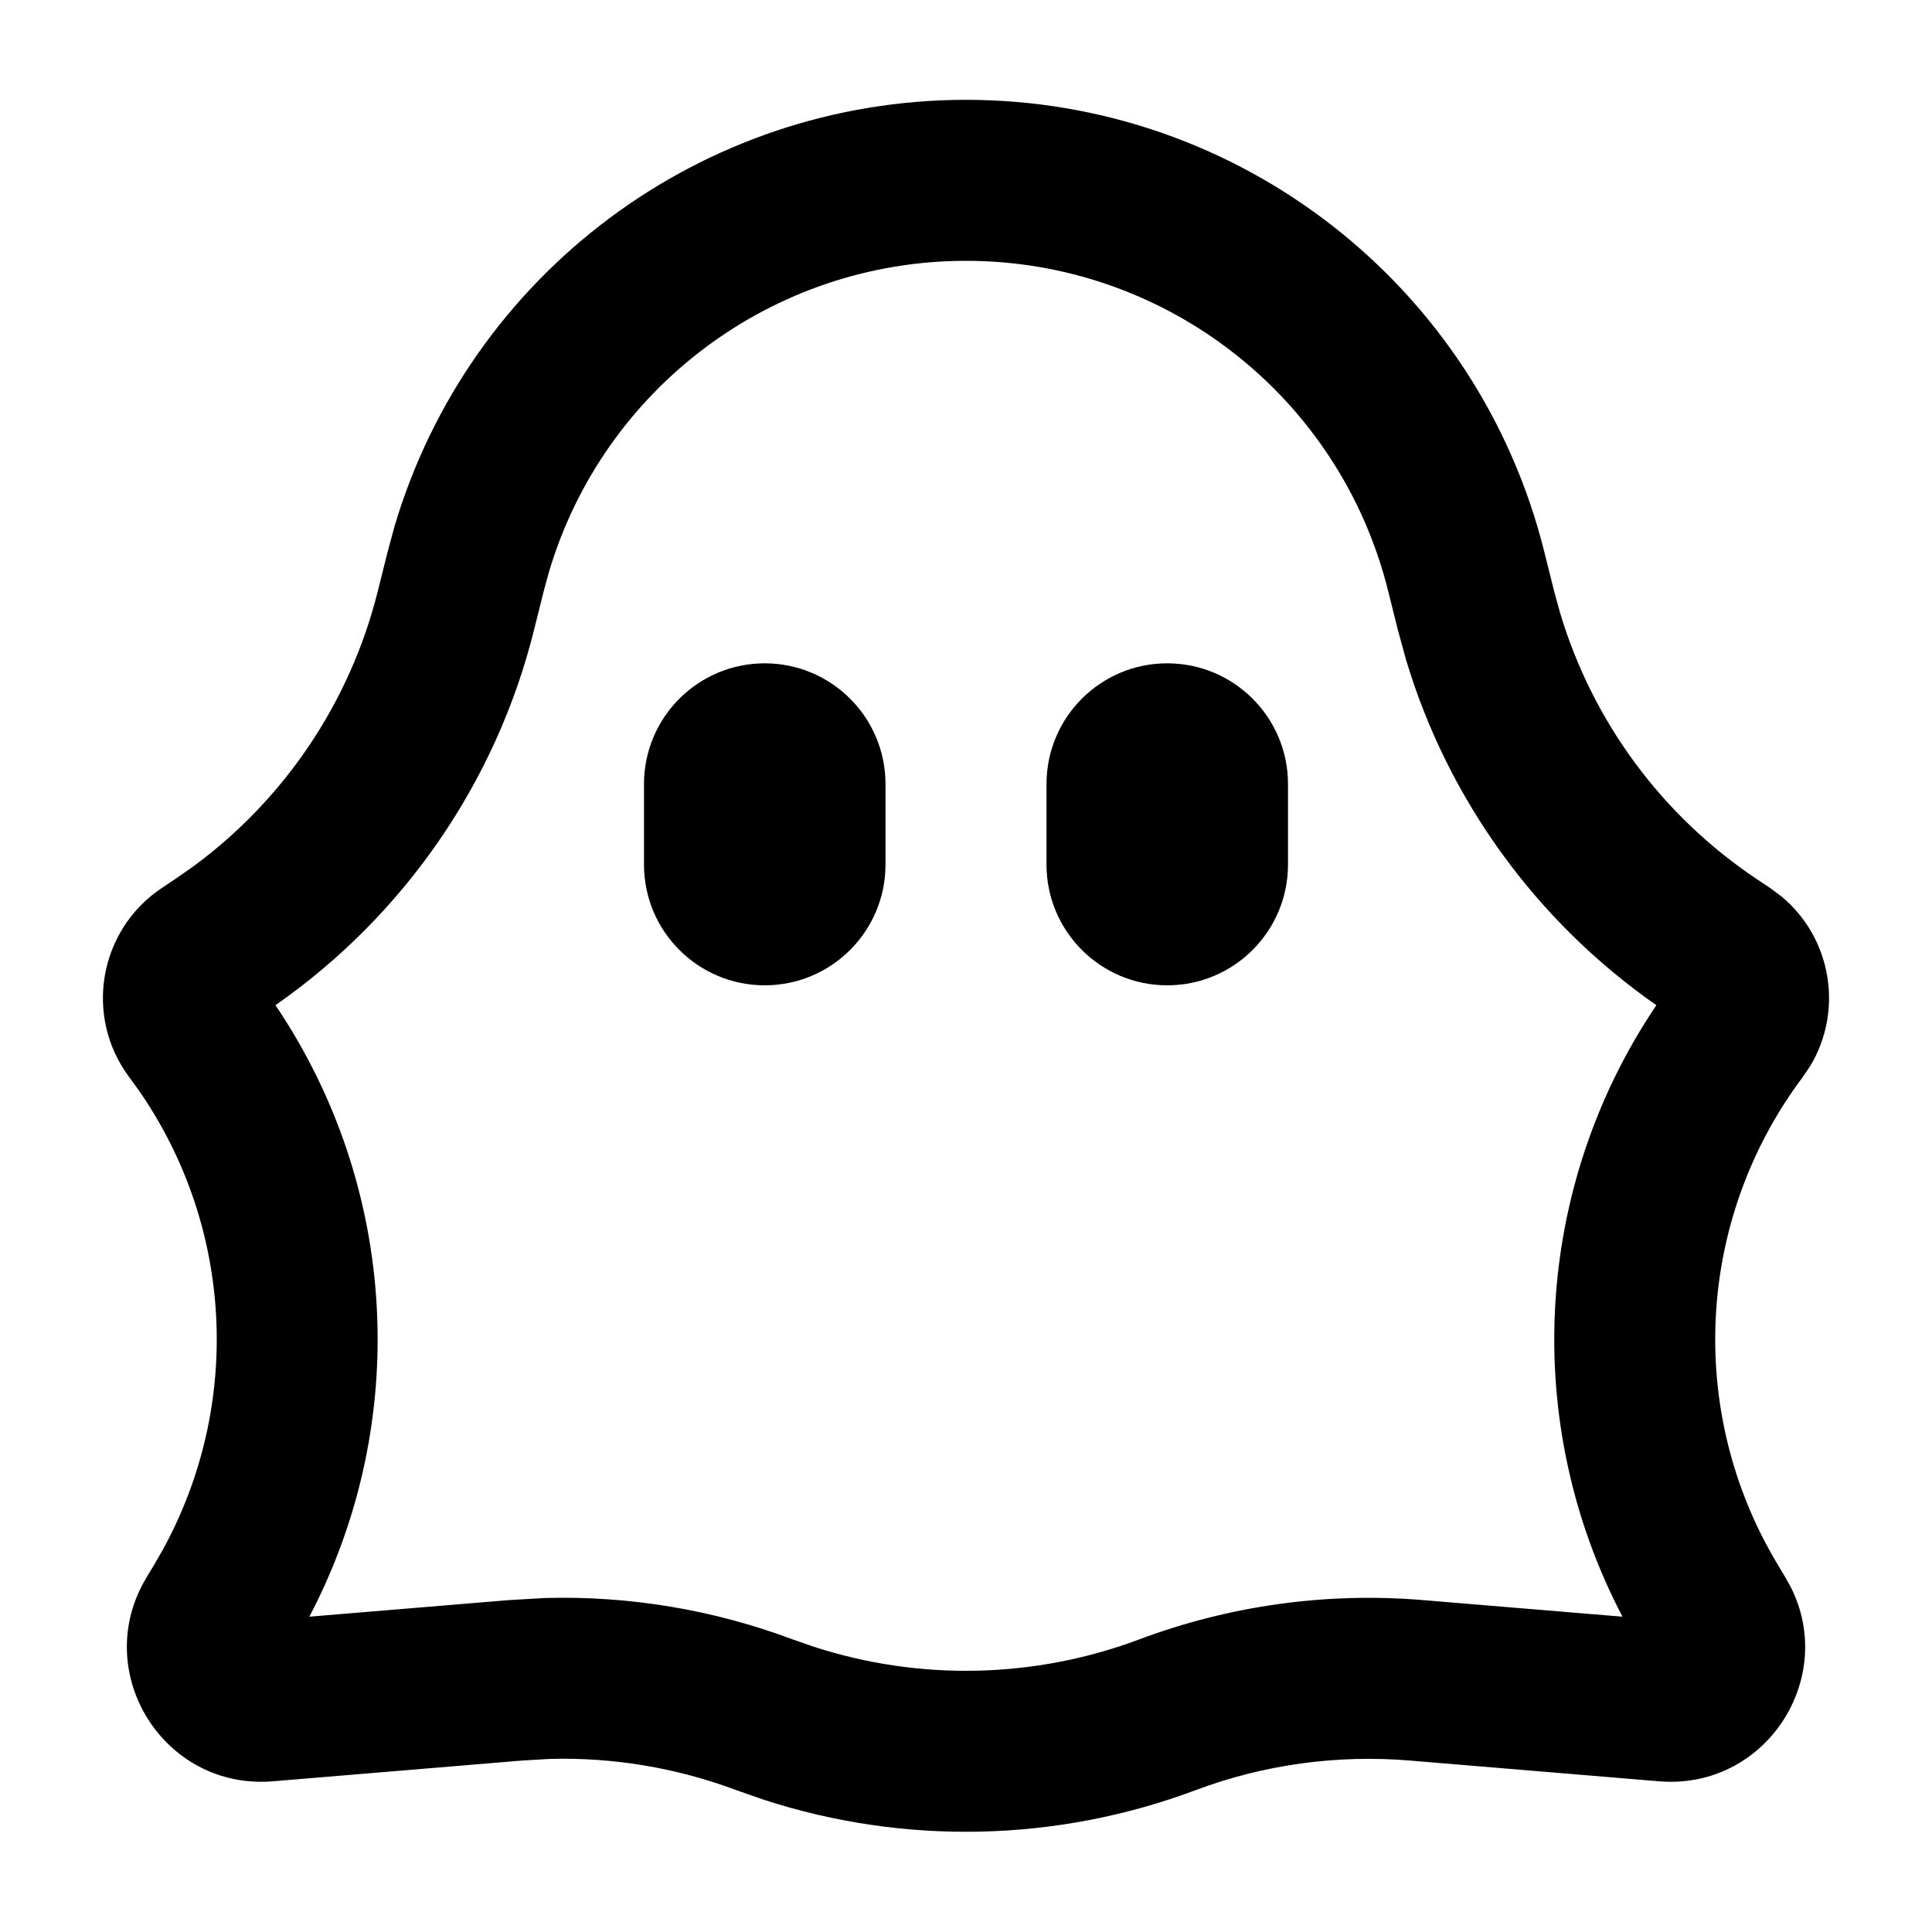
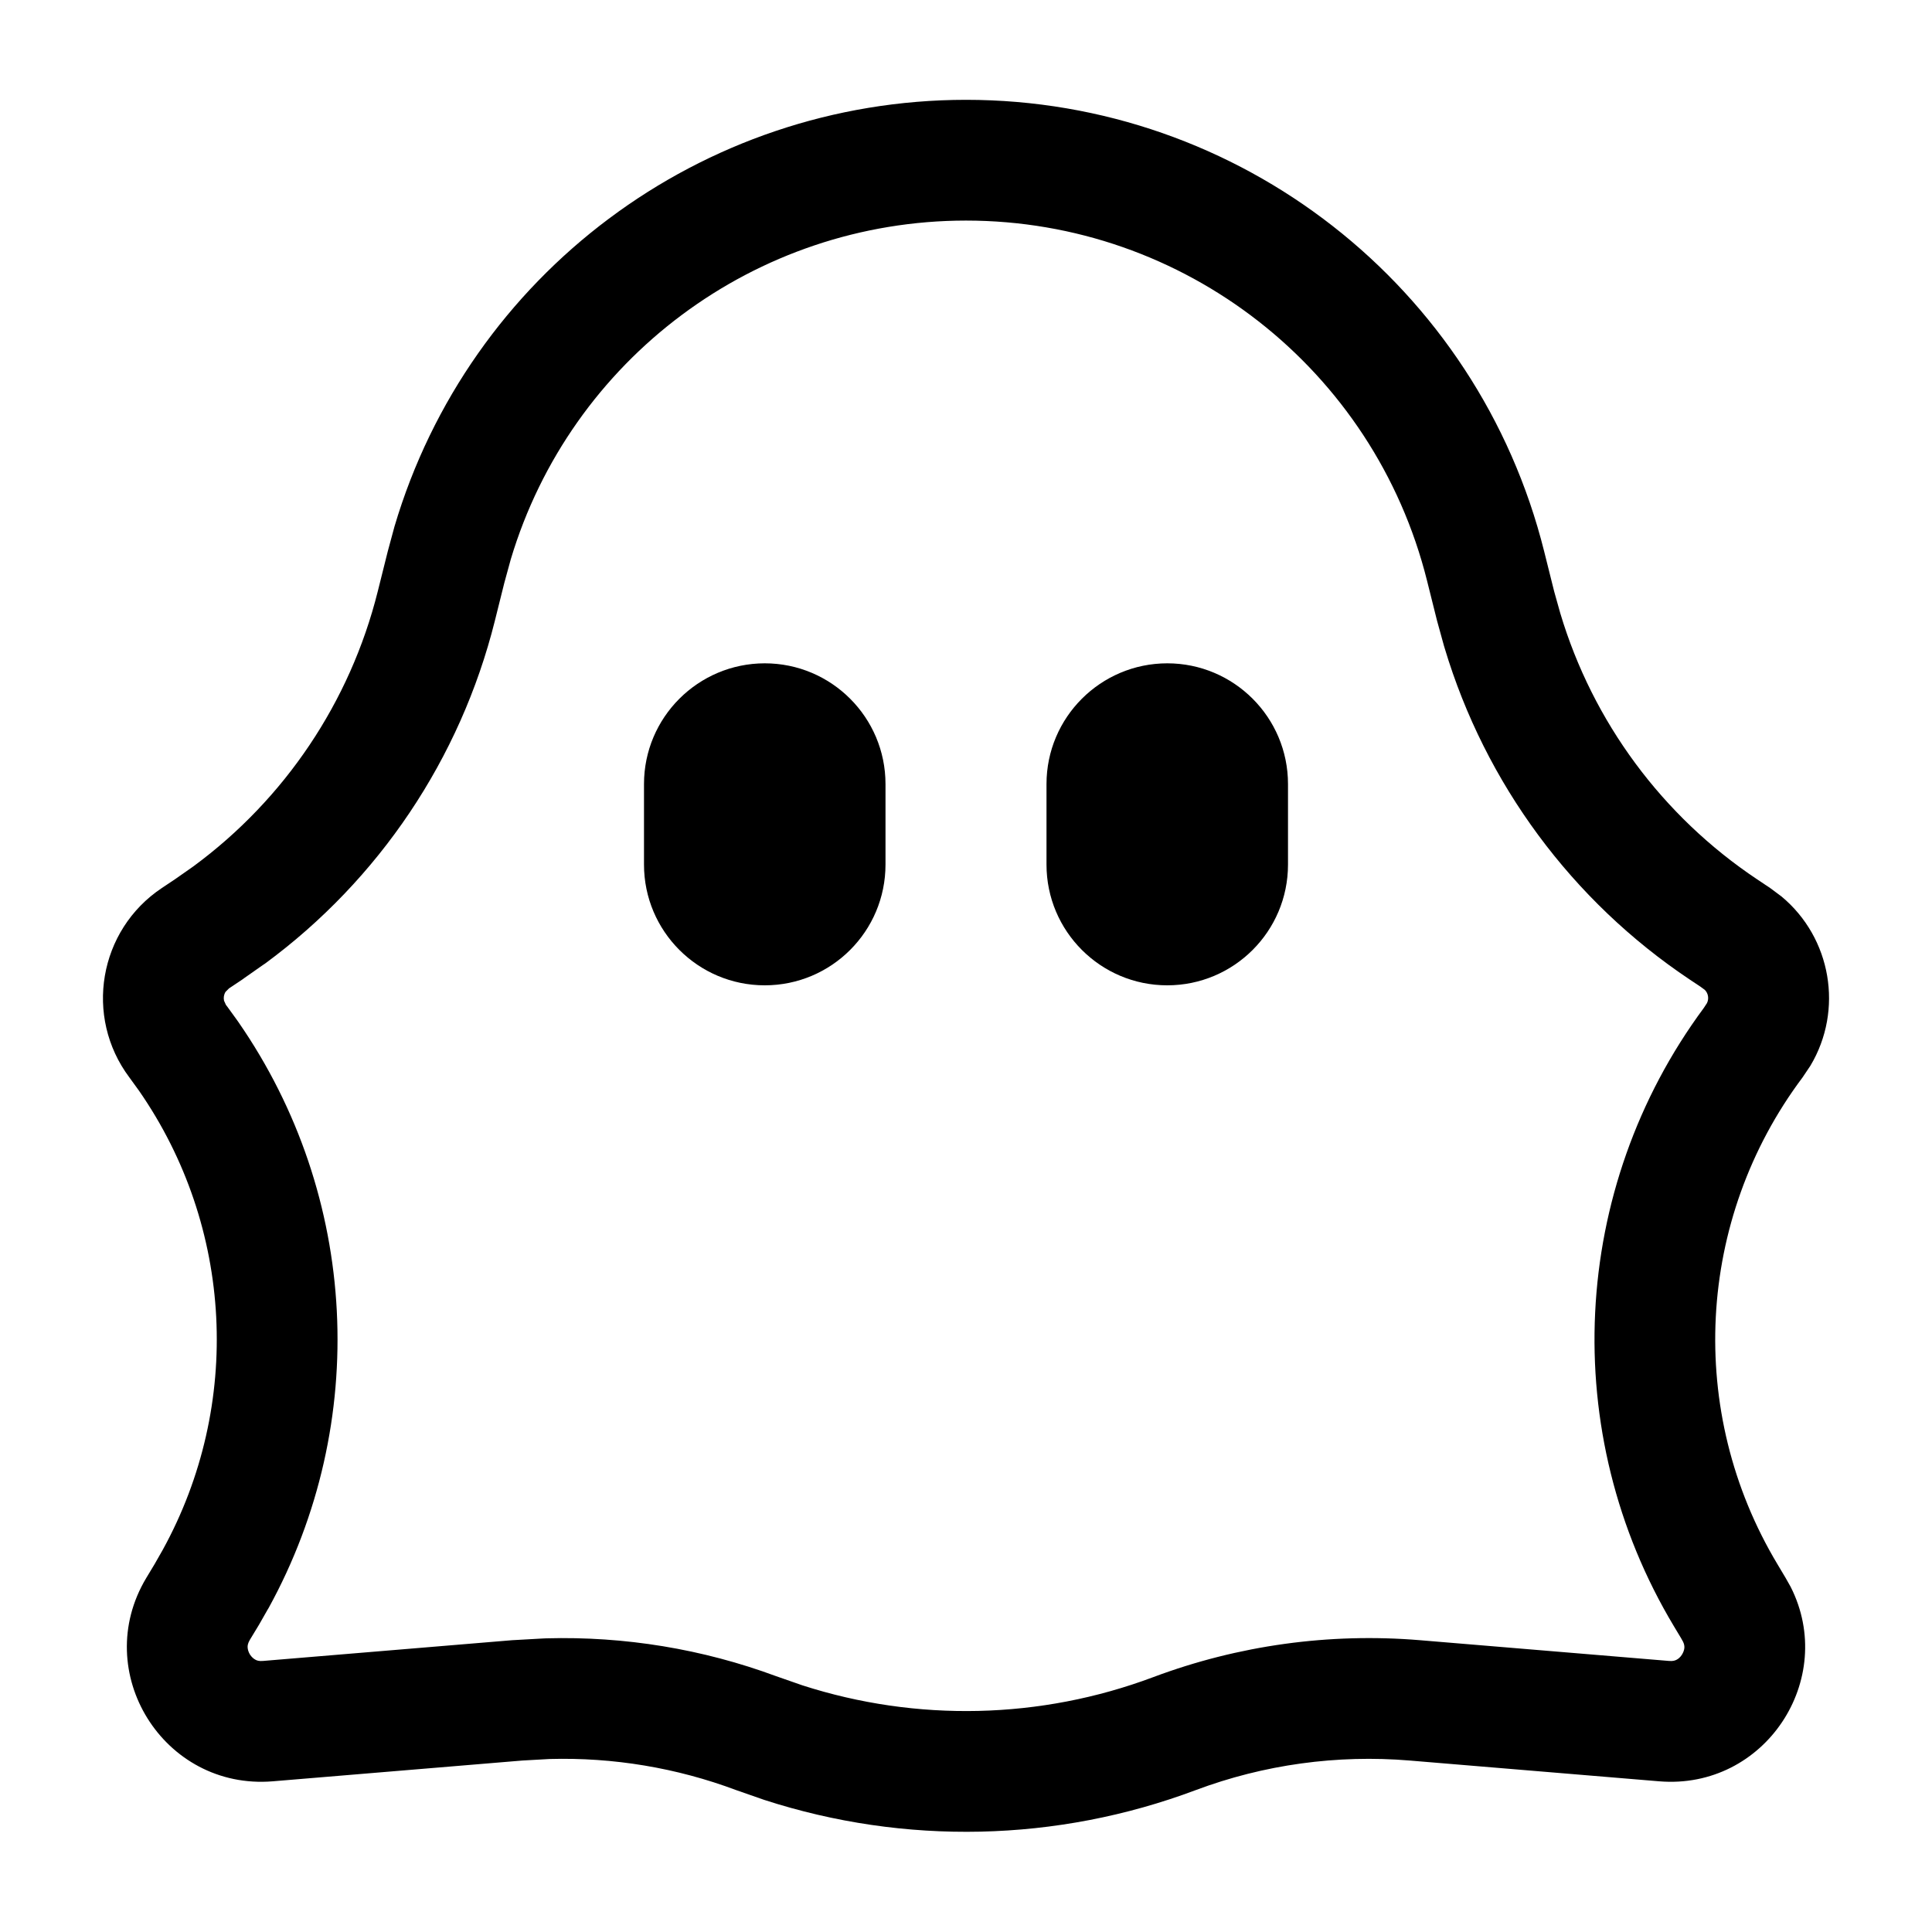
<svg xmlns="http://www.w3.org/2000/svg" width="24" height="24" viewBox="0 0 24 24" fill="none">
-   <path d="M9.5 8.24C10.328 8.24 11 8.912 11 9.74V10.74C11 11.568 10.328 12.24 9.5 12.24C8.671 12.24 8 11.568 8 10.74V9.74C8 8.912 8.671 8.24 9.5 8.24Z" fill="currentColor" />
-   <path d="M14.5 8.24C15.328 8.24 16 8.912 16 9.74V10.74C16 11.568 15.328 12.24 14.5 12.24C13.671 12.24 13 11.568 13 10.74V9.74C13 8.912 13.671 8.24 14.5 8.24Z" fill="currentColor" />
-   <path fill-rule="evenodd" clip-rule="evenodd" d="M12 1.24C15.397 1.24 18.358 3.552 19.182 6.848L19.307 7.348L19.382 7.62C19.787 8.969 20.65 10.138 21.827 10.923L21.989 11.031L22.13 11.136C22.75 11.65 22.903 12.546 22.49 13.238L22.392 13.383C21.069 15.148 20.945 17.539 22.08 19.43L22.182 19.601L22.244 19.712C22.826 20.86 21.925 22.237 20.61 22.128L17.511 21.87C16.609 21.795 15.7 21.92 14.852 22.238C13.128 22.884 11.239 22.925 9.494 22.359L9.147 22.238C8.405 21.96 7.617 21.828 6.827 21.85L6.488 21.87L3.389 22.128C2.032 22.24 1.117 20.77 1.817 19.601L1.92 19.43L2.022 19.252C3.012 17.45 2.899 15.241 1.728 13.55L1.607 13.383C1.041 12.629 1.226 11.554 2.01 11.031L2.172 10.923L2.404 10.761C3.538 9.926 4.349 8.72 4.692 7.348L4.817 6.848L4.9 6.542C5.826 3.41 8.709 1.24 12 1.24ZM12 3.24C9.598 3.24 7.494 4.824 6.818 7.11L6.757 7.333L6.632 7.833C6.16 9.723 5.017 11.374 3.422 12.487C4.949 14.749 5.109 17.668 3.843 20.083L6.322 19.877L6.771 19.851C7.819 19.822 8.865 19.997 9.849 20.366L10.111 20.457C11.426 20.883 12.85 20.853 14.15 20.366C15.275 19.944 16.48 19.777 17.677 19.877L20.155 20.083C18.89 17.669 19.05 14.749 20.576 12.487C19.084 11.446 17.988 9.934 17.466 8.195L17.367 7.833L17.242 7.333C16.64 4.927 14.479 3.24 12 3.24Z" fill="currentColor" />
+   <path d="M9.5 8.24C10.328 8.24 11 8.912 11 9.74V10.74C11 11.569 10.328 12.24 9.5 12.24C8.672 12.24 8 11.568 8 10.74V9.74C8 8.912 8.672 8.241 9.5 8.24Z" fill="currentColor" />
+   <path d="M14.5 8.24C15.328 8.24 16 8.912 16 9.74V10.74C16 11.569 15.328 12.24 14.5 12.24C13.672 12.24 13 11.568 13 10.74V9.74C13 8.912 13.672 8.241 14.5 8.24Z" fill="currentColor" />
+   <path fill-rule="evenodd" clip-rule="evenodd" d="M12 1.24C15.397 1.24 18.358 3.553 19.182 6.849L19.307 7.349L19.383 7.62C19.787 8.969 20.651 10.138 21.827 10.923L21.989 11.031L22.13 11.136C22.75 11.651 22.903 12.546 22.49 13.238L22.392 13.384C21.069 15.148 20.945 17.539 22.08 19.431L22.182 19.602L22.244 19.712C22.826 20.86 21.925 22.237 20.61 22.128L17.512 21.87C16.609 21.795 15.7 21.92 14.852 22.238C13.128 22.885 11.239 22.925 9.494 22.359L9.147 22.238C8.405 21.96 7.617 21.829 6.827 21.851L6.488 21.87L3.389 22.128C2.032 22.24 1.117 20.77 1.817 19.602L1.92 19.431L2.022 19.252C3.013 17.45 2.899 15.241 1.728 13.551L1.607 13.384C1.042 12.63 1.226 11.554 2.011 11.031L2.173 10.923L2.404 10.761C3.538 9.926 4.349 8.72 4.692 7.349L4.817 6.849L4.9 6.542C5.826 3.41 8.709 1.241 12 1.24ZM12 2.74C9.382 2.741 7.089 4.462 6.345 6.948L6.265 7.24L6.147 7.713C5.719 9.424 4.708 10.928 3.294 11.969C3.284 11.976 3.274 11.982 3.264 11.989L3.033 12.151C3.024 12.158 3.016 12.164 3.007 12.17L2.845 12.278L2.802 12.321C2.781 12.354 2.775 12.393 2.783 12.431L2.807 12.484L2.822 12.503L2.943 12.67L2.962 12.697C4.456 14.855 4.601 17.675 3.337 19.975C3.332 19.983 3.328 19.99 3.323 19.998L3.221 20.177C3.216 20.185 3.211 20.194 3.206 20.202L3.103 20.372C3.078 20.415 3.075 20.444 3.076 20.463C3.077 20.488 3.085 20.52 3.105 20.553C3.126 20.585 3.152 20.607 3.174 20.618C3.19 20.627 3.216 20.637 3.265 20.633L6.364 20.375L6.402 20.373L6.741 20.354L6.786 20.352C7.758 20.325 8.728 20.484 9.641 20.822L9.968 20.936C11.387 21.393 12.924 21.36 14.326 20.834C15.382 20.438 16.514 20.282 17.637 20.375L20.735 20.633C20.783 20.637 20.809 20.627 20.825 20.619C20.846 20.609 20.871 20.589 20.891 20.559C20.912 20.527 20.922 20.495 20.924 20.47C20.925 20.45 20.923 20.427 20.908 20.395L20.883 20.35L20.794 20.202C19.353 17.8 19.502 14.768 21.166 12.52L21.204 12.462C21.232 12.408 21.221 12.338 21.177 12.296L21.128 12.26L20.993 12.17C19.527 11.191 18.451 9.733 17.946 8.051C17.943 8.041 17.94 8.031 17.937 8.021L17.862 7.749C17.859 7.737 17.855 7.725 17.852 7.713L17.727 7.213C17.07 4.585 14.709 2.74 12 2.74Z" fill="currentColor" />
</svg>
